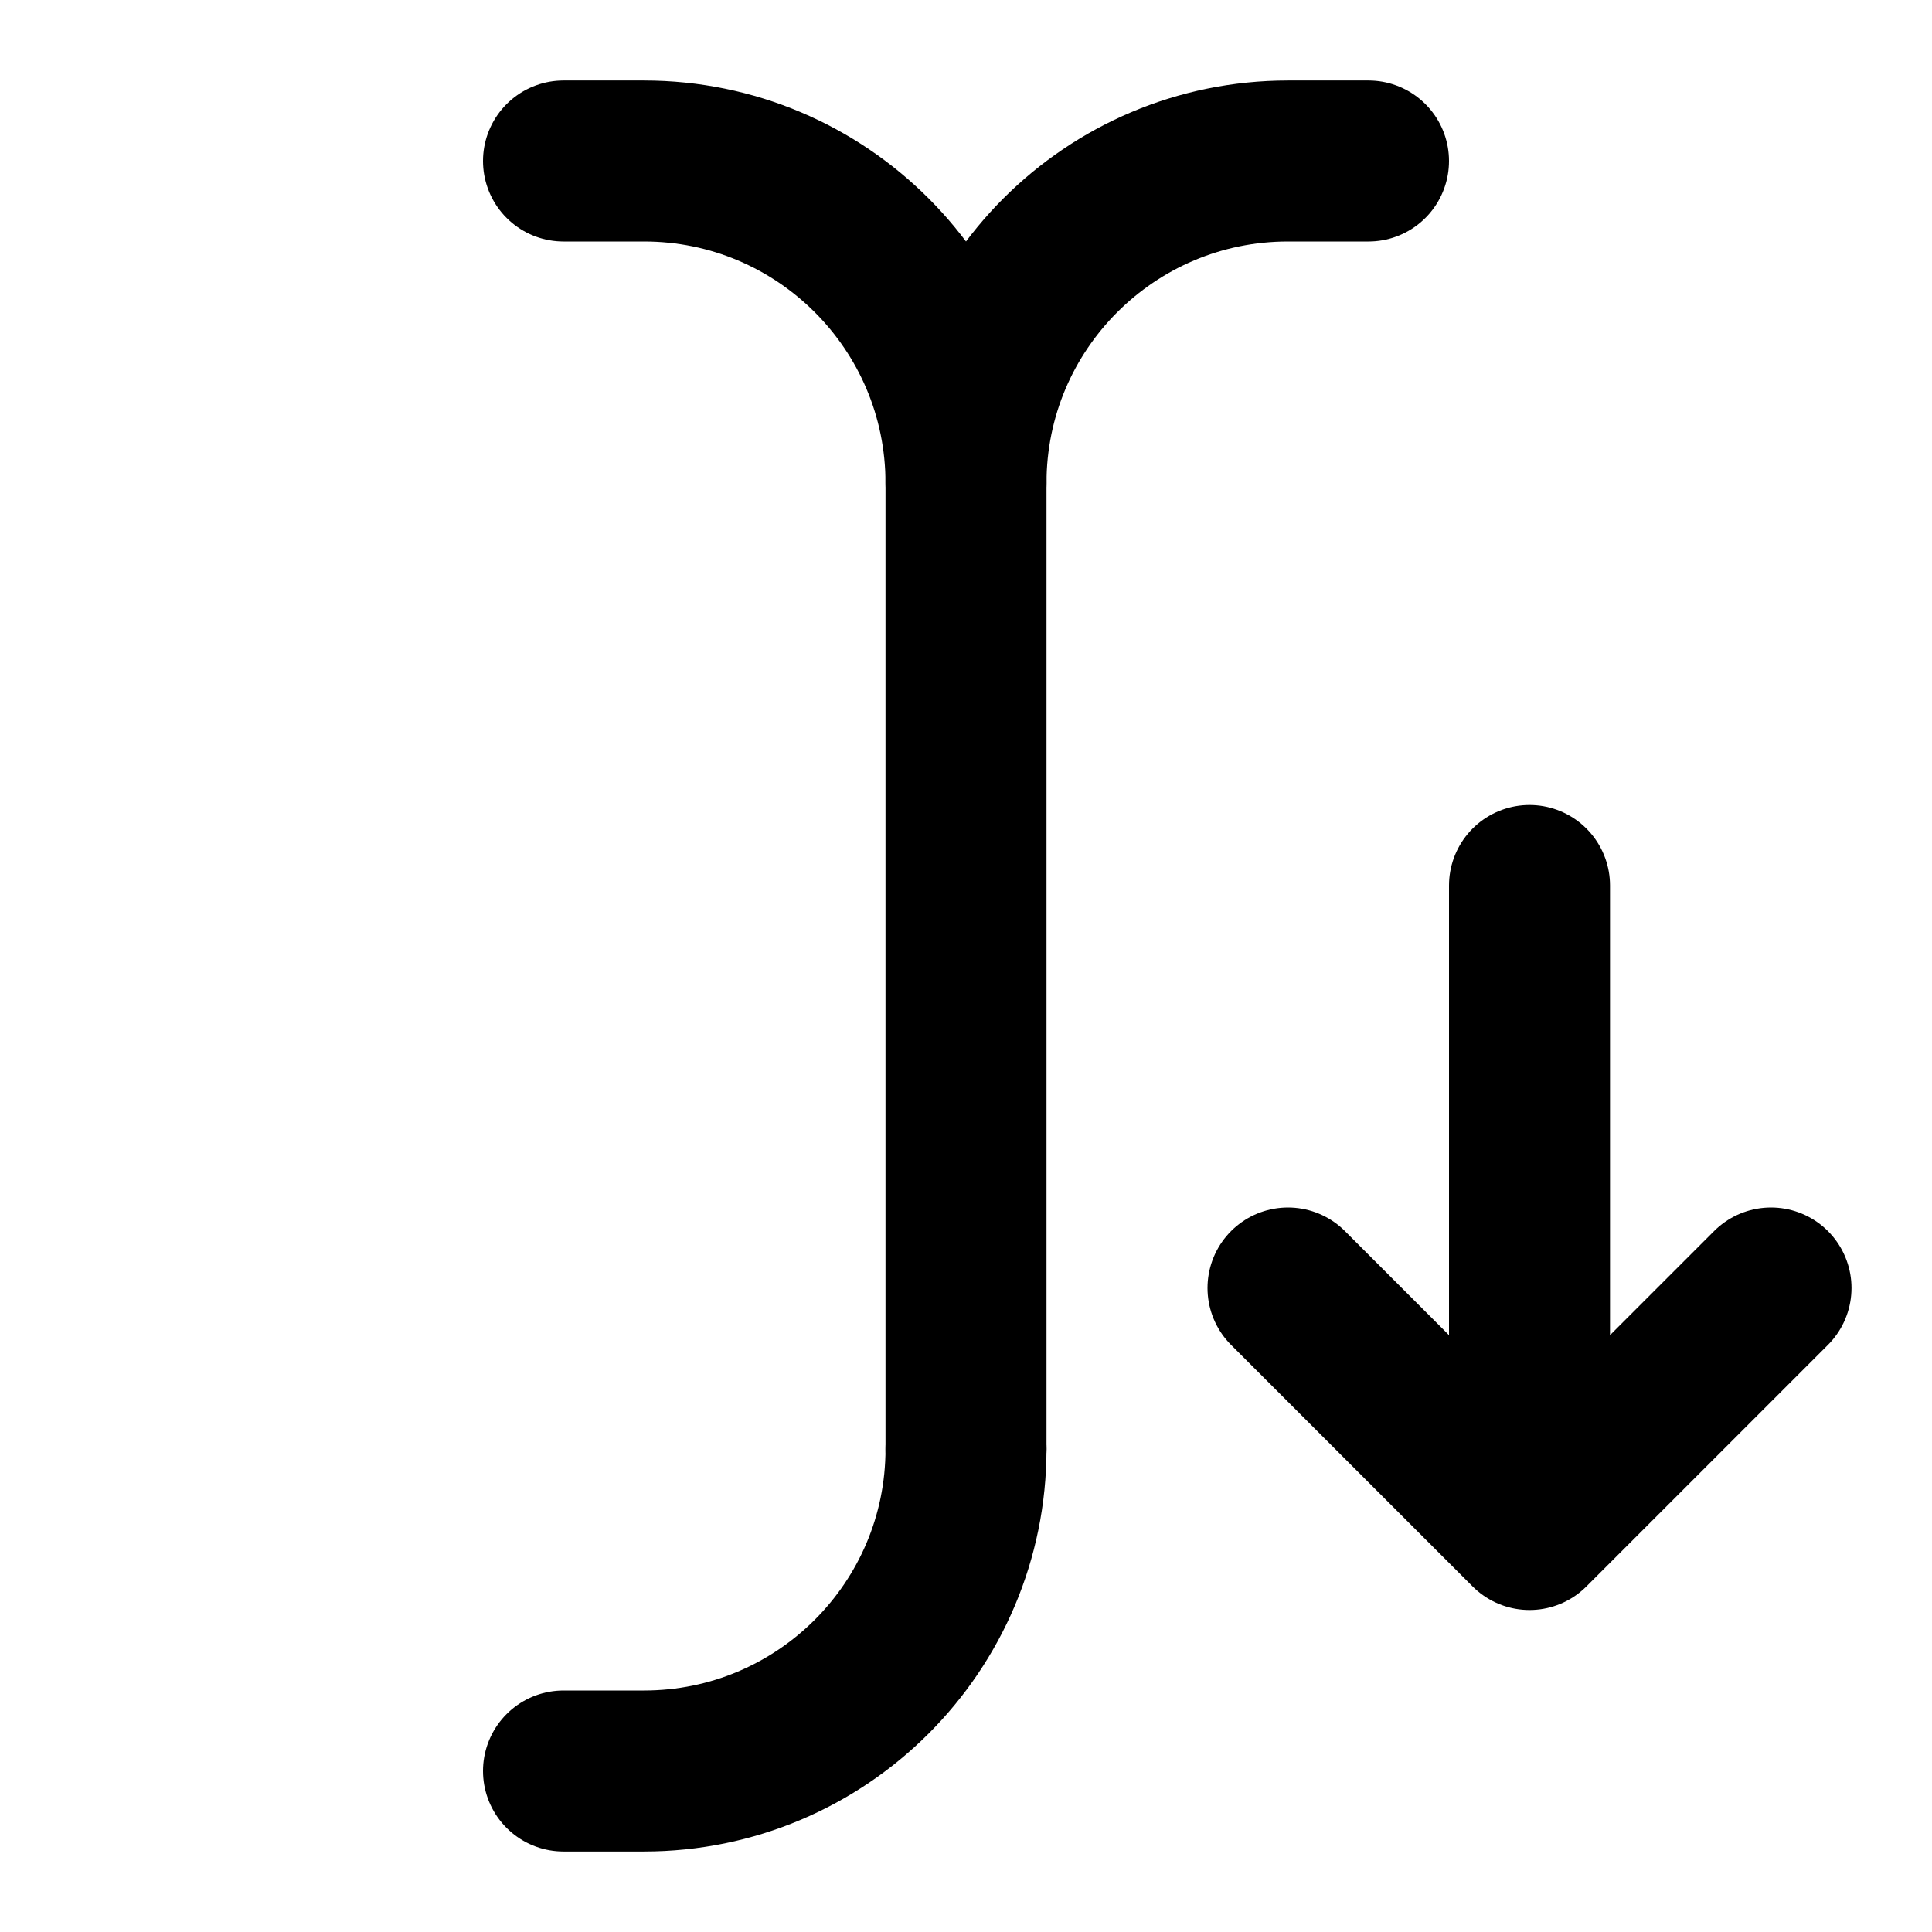
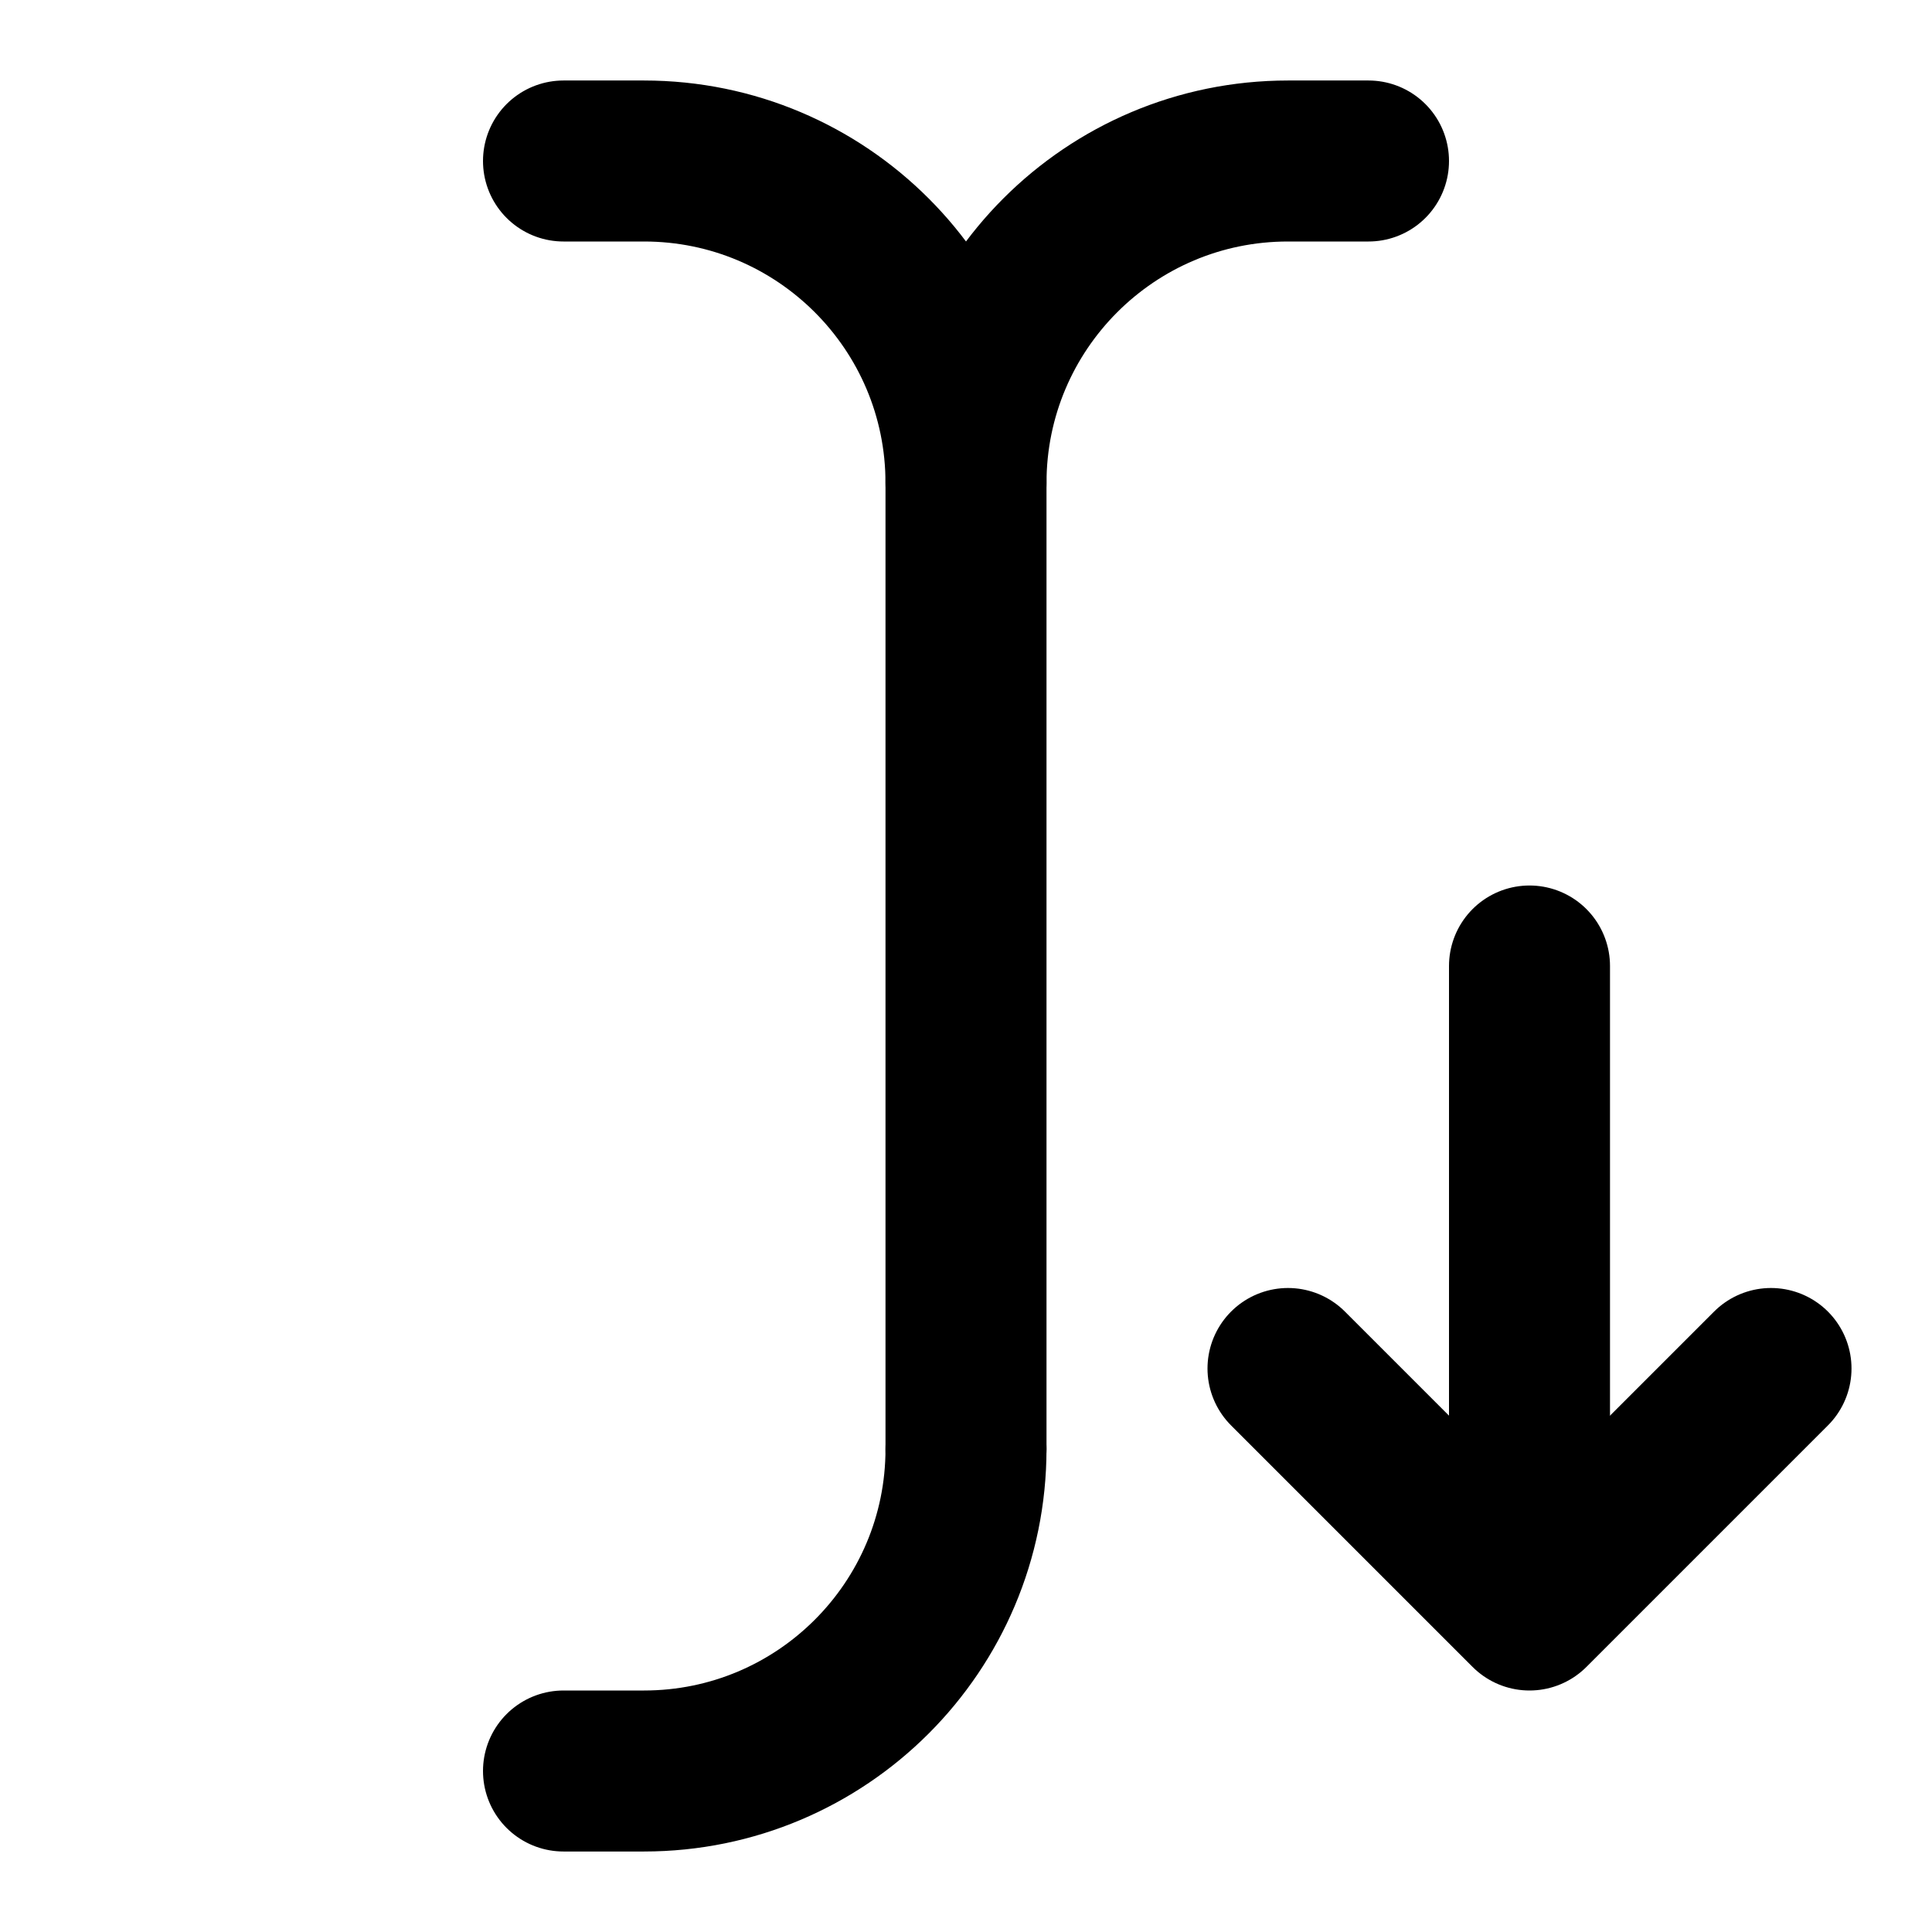
<svg xmlns="http://www.w3.org/2000/svg" version="1.1" viewBox="0 0 24 24" xml:space="preserve">
-   <g transform="translate(24,-62)" fill="none" stroke-linecap="round" stroke-linejoin="round" stroke-width="2">
-     <g transform="translate(-24,27)" stroke="currentColor">
+   <g transform="translate(24,-62)" fill="none" stroke="currentColor" stroke-linecap="round" stroke-linejoin="round" stroke-width="2">
+     <g transform="translate(-24,27)">
      <path d="m12 53v-12c0-2.209 1.791-4 4-4h1" />
      <path d="m7 57h1a4 4 0 0 0 4-4" />
      <path d="m7 37h1a4 4 0 0 1 4 4" />
    </g>
-     <path d="m-2 78-3 3-3-3" stroke="currentColor" />
-     <path d="m-5 80v-7" stroke="currentColor" />
+     <path d="m-2 79-3 3-3-3" />
+     <path d="m-5 81v-7" />
  </g>
</svg>
